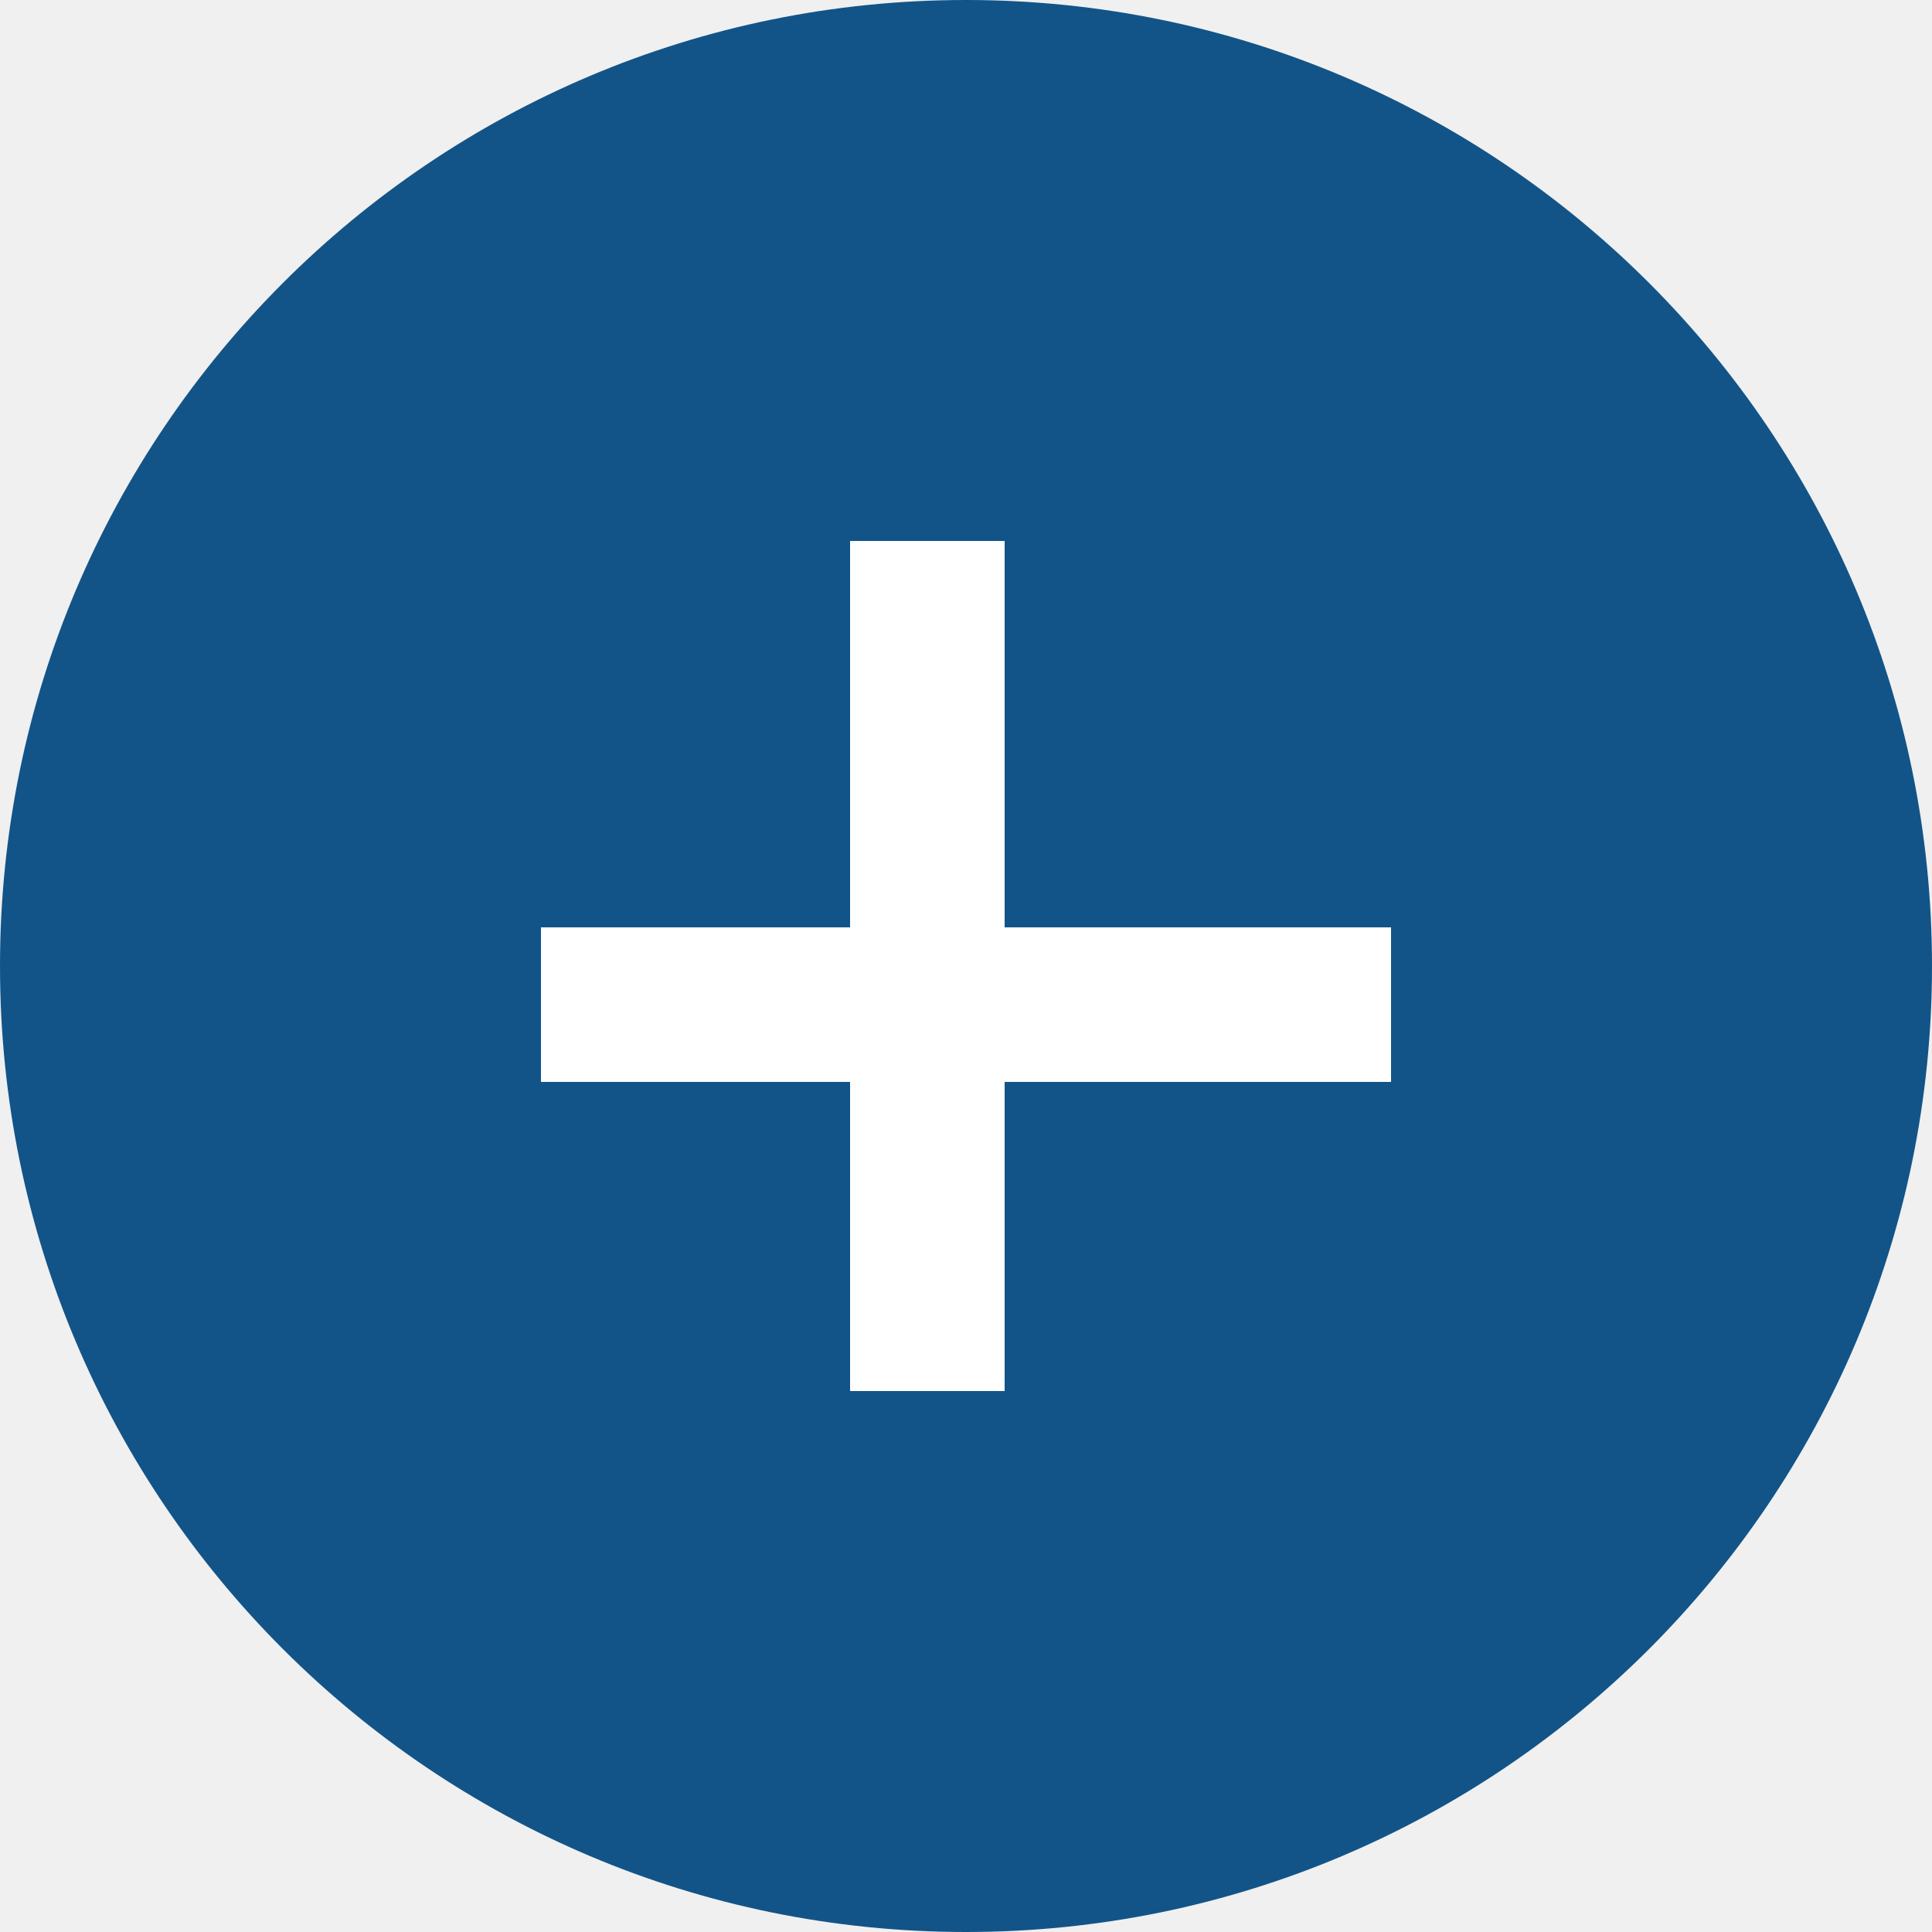
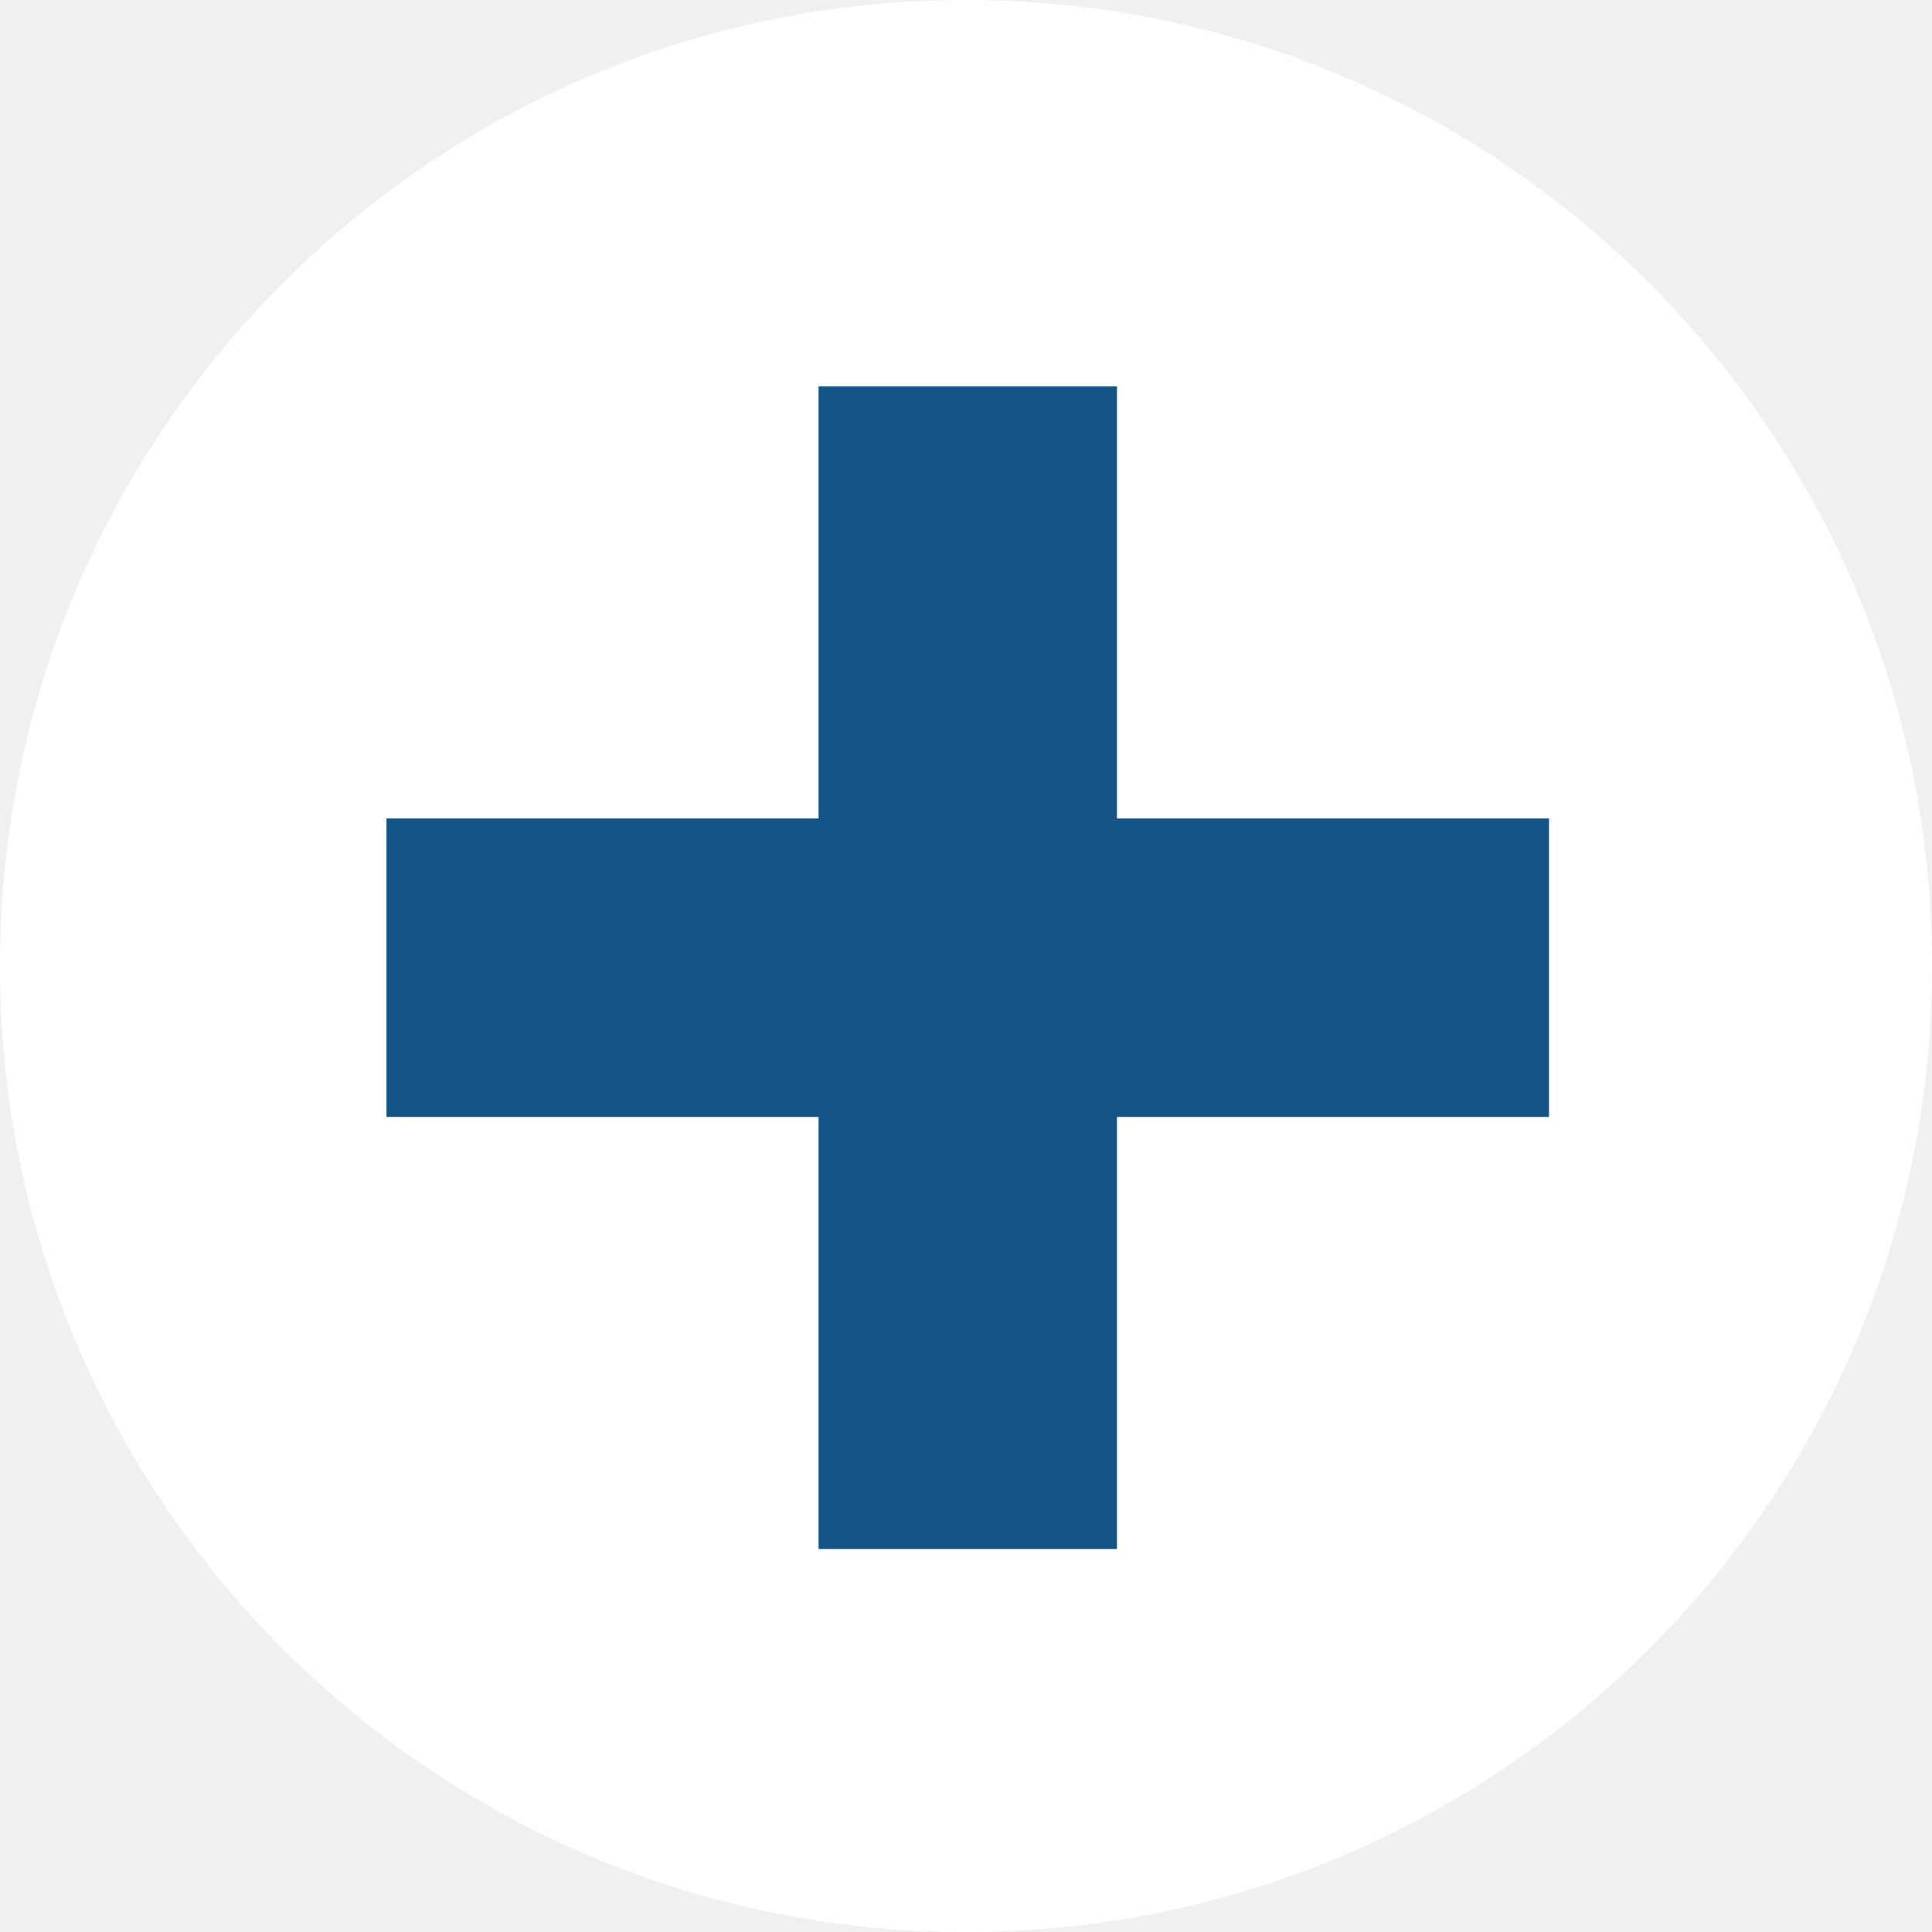
- <svg xmlns="http://www.w3.org/2000/svg" width="25" height="25" viewBox="0 0 25 25">
-   <g id="Grupo_1024" data-name="Grupo 1024" transform="translate(-209.51 -81.648)">
-     <circle id="Elipse_30" data-name="Elipse 30" cx="12.5" cy="12.5" r="12.5" transform="translate(209.51 81.648)" fill="#125488" />
-     <rect id="Retângulo_894" data-name="Retângulo 894" width="2" height="11" transform="translate(220.51 88.648)" fill="#fff" />
-     <rect id="Retângulo_895" data-name="Retângulo 895" width="2" height="11" transform="translate(227.51 93.648) rotate(90)" fill="#fff" />
+ <svg xmlns="http://www.w3.org/2000/svg" width="30" height="30" viewBox="0 0 30 30">
+   <g id="Grupo_1169" data-name="Grupo 1169" transform="translate(18988 14566)">
+     <circle id="Elipse_30" data-name="Elipse 30" cx="15" cy="15" r="15" transform="translate(-18988 -14566)" fill="#fff" />
+     <path id="Caminho_487" data-name="Caminho 487" d="M4216.373,616.35h-6.709v-6.709h-4.633v6.709h-6.709v4.634h6.709v6.709h4.633v-6.709h6.709Z" transform="translate(-23180.32 -15169.641)" fill="#125488" />
  </g>
</svg>
